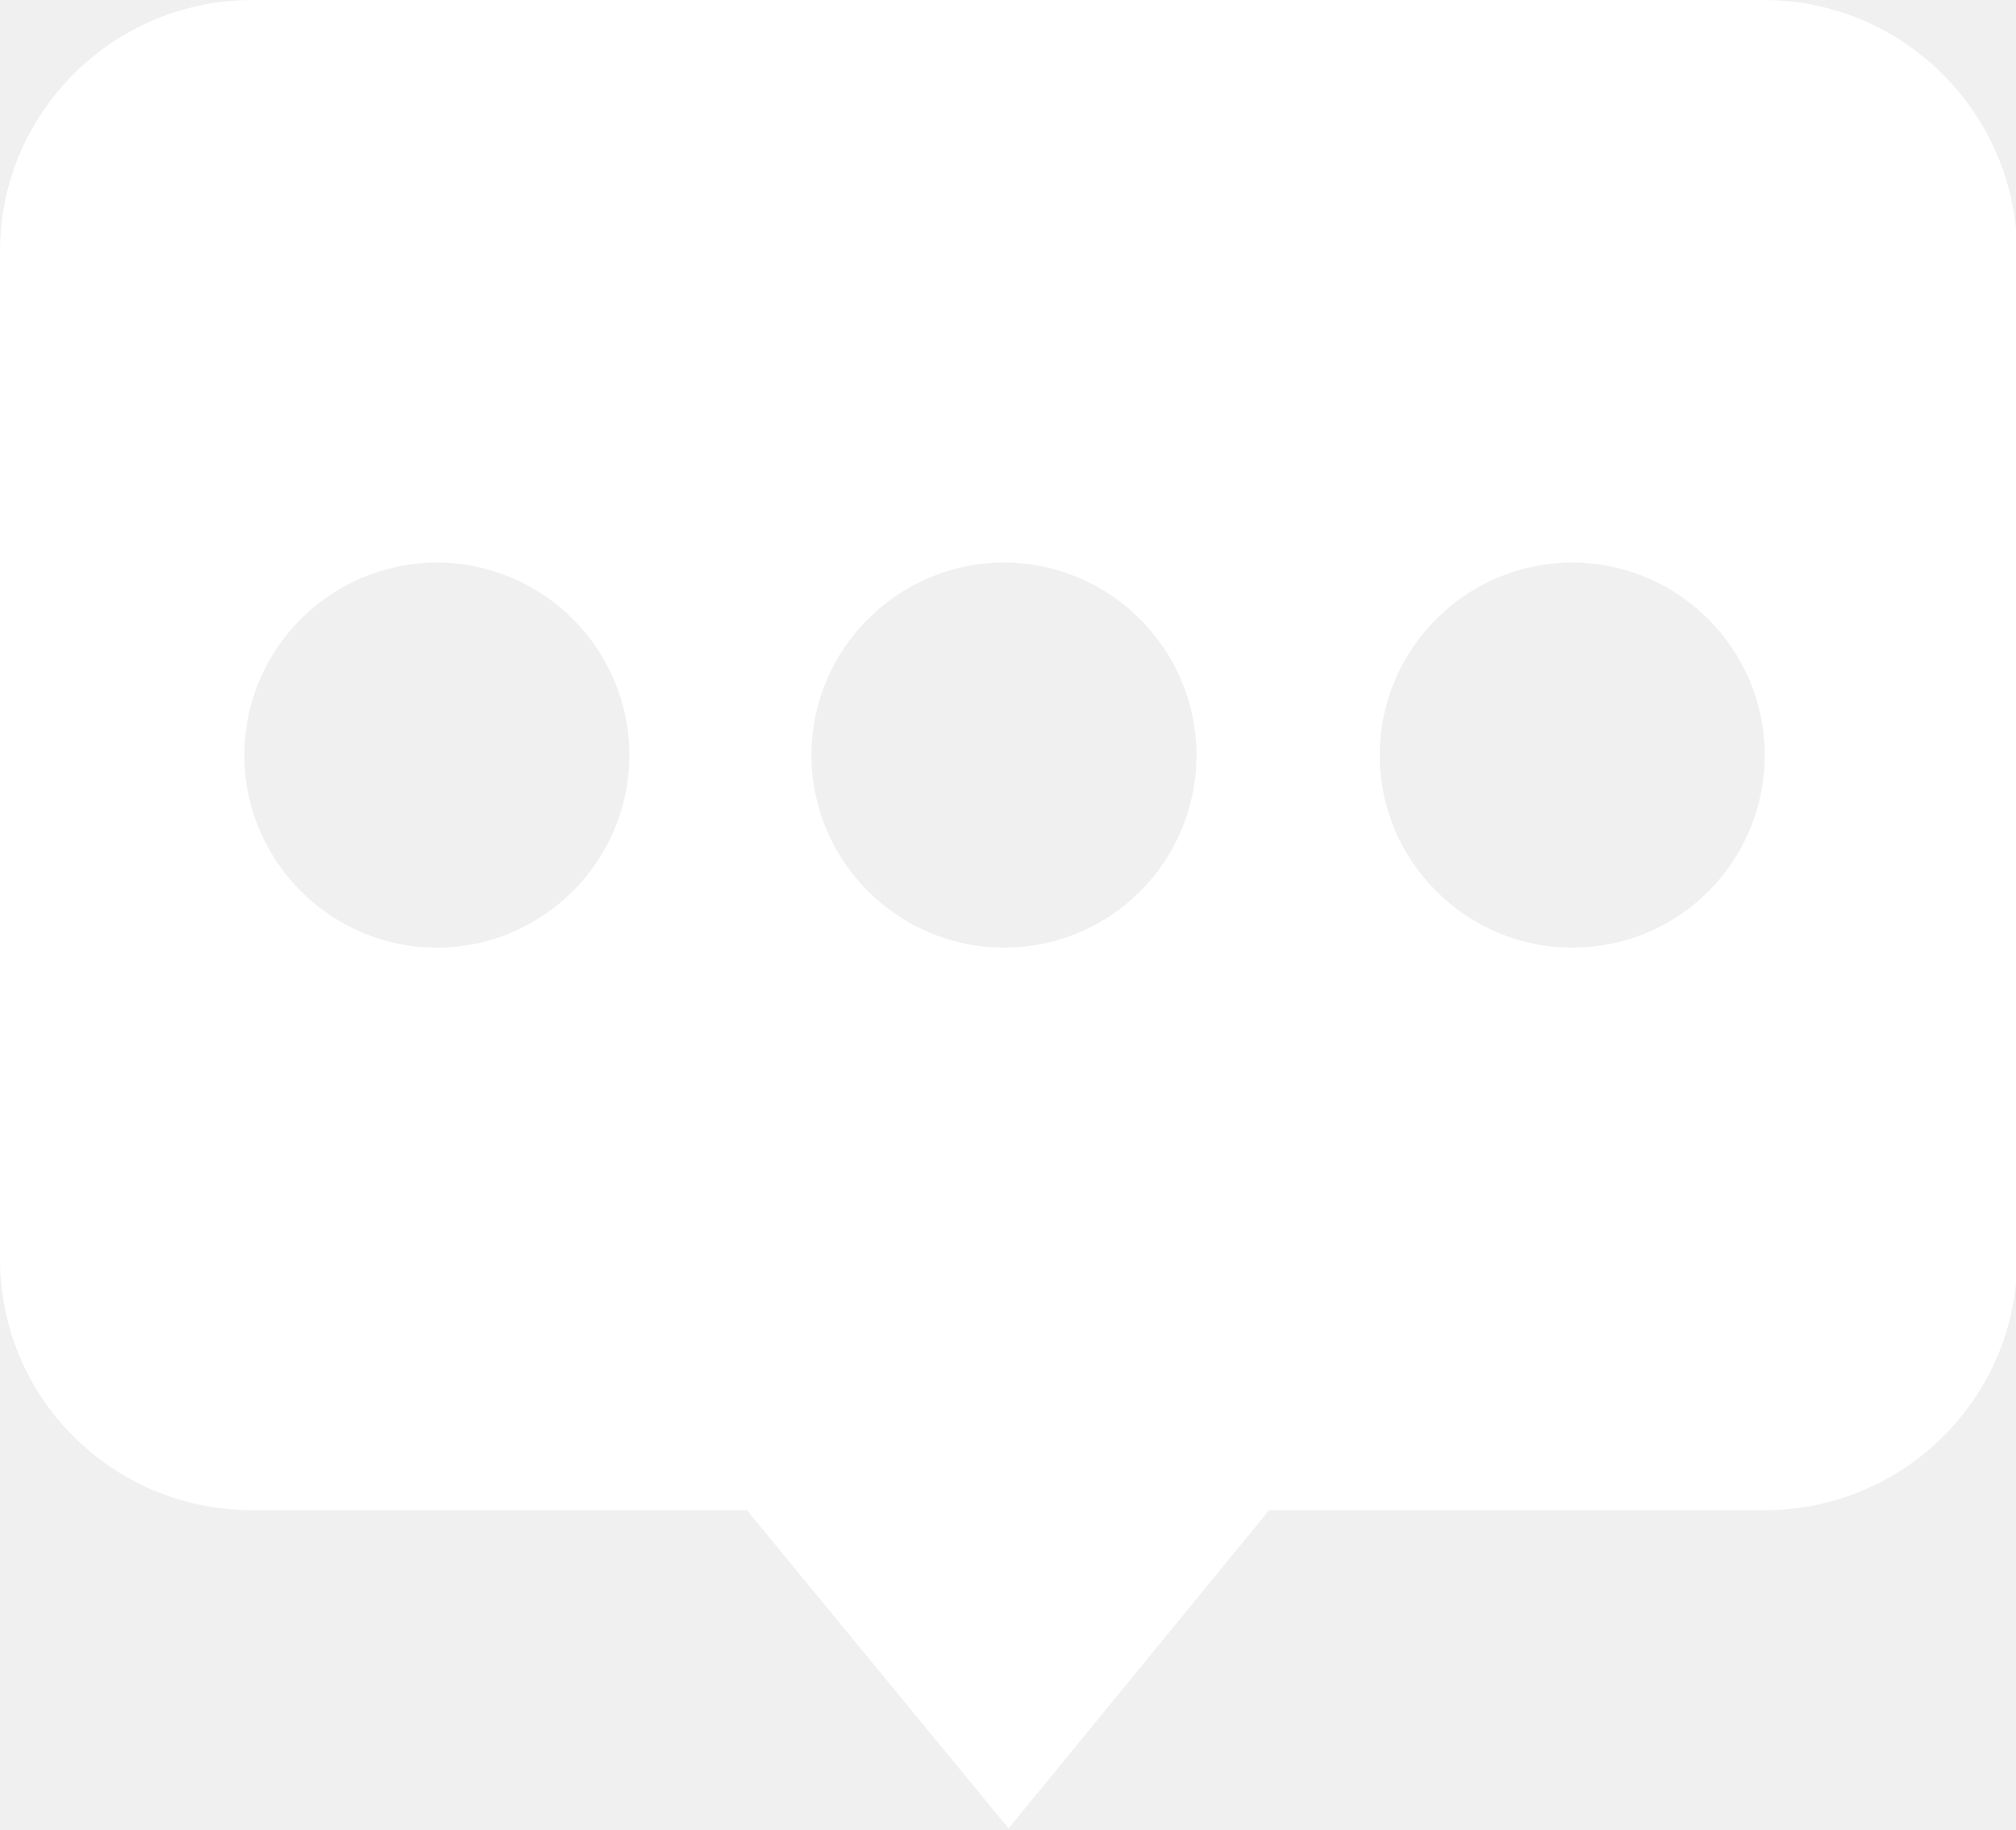
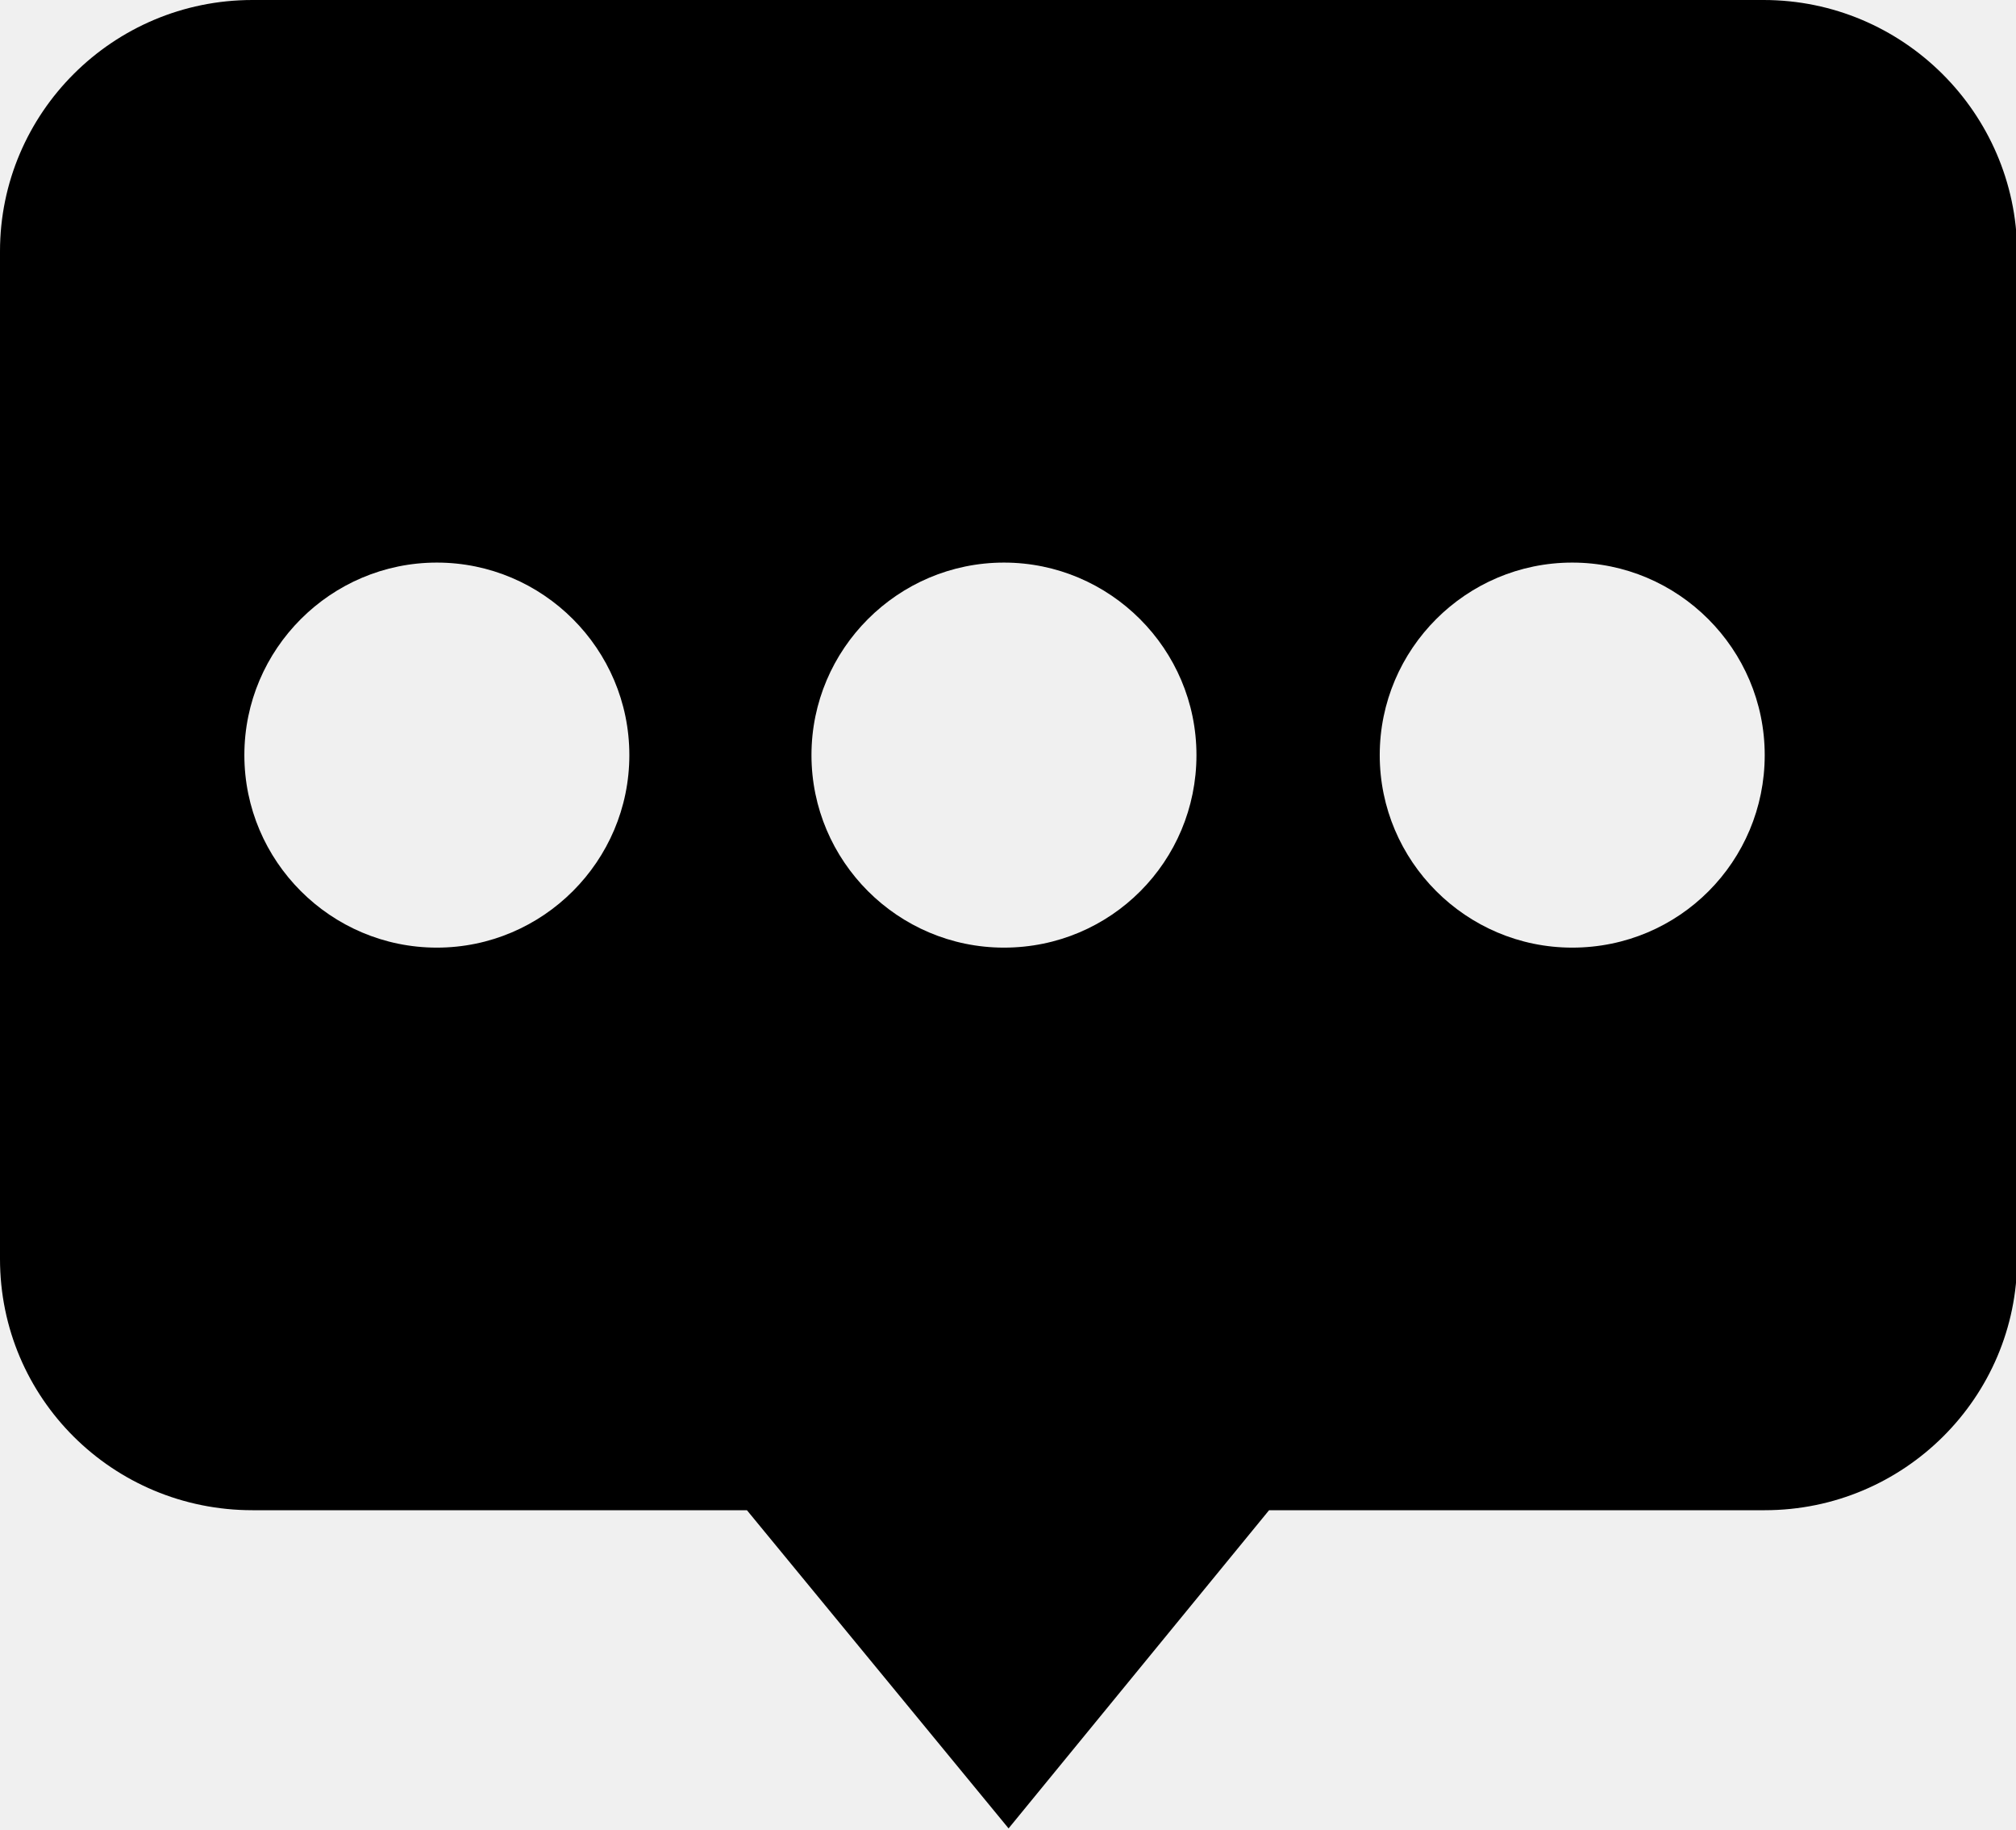
- <svg xmlns="http://www.w3.org/2000/svg" version="1.1" id="图层_1" x="0px" y="0px" viewBox="0 0 174.9 158.7" style="enable-background:new 0 0 174.9 158.7;" xml:space="preserve">
-   <style type="text/css">
- 	.st0{fill:#FFFFFF;}
- </style>
+ <svg viewBox="0 0 174.9 158.7">
  <path class="st0" d="M153,0H21.9C9.8,0,0,9.8,0,21.8v87.4c0,12.1,9.8,21.8,21.9,21.8h42.9l22.7,27.6l22.6-27.6h43  c12.1,0,21.9-9.8,21.9-21.8l0-87.4C174.9,9.8,165.1,0,153,0z M37.9,82.2c-9.2,0-16.7-7.5-16.7-16.7s7.5-16.7,16.7-16.7  s16.7,7.5,16.7,16.7S47.1,82.2,37.9,82.2z M87.1,82.2c-9.2,0-16.7-7.5-16.7-16.7s7.5-16.7,16.7-16.7s16.7,7.5,16.7,16.7  S96.4,82.2,87.1,82.2z M136.4,82.2c-9.2,0-16.7-7.5-16.7-16.7s7.5-16.7,16.7-16.7c9.2,0,16.7,7.5,16.7,16.7S145.7,82.2,136.4,82.2z" />
</svg>
